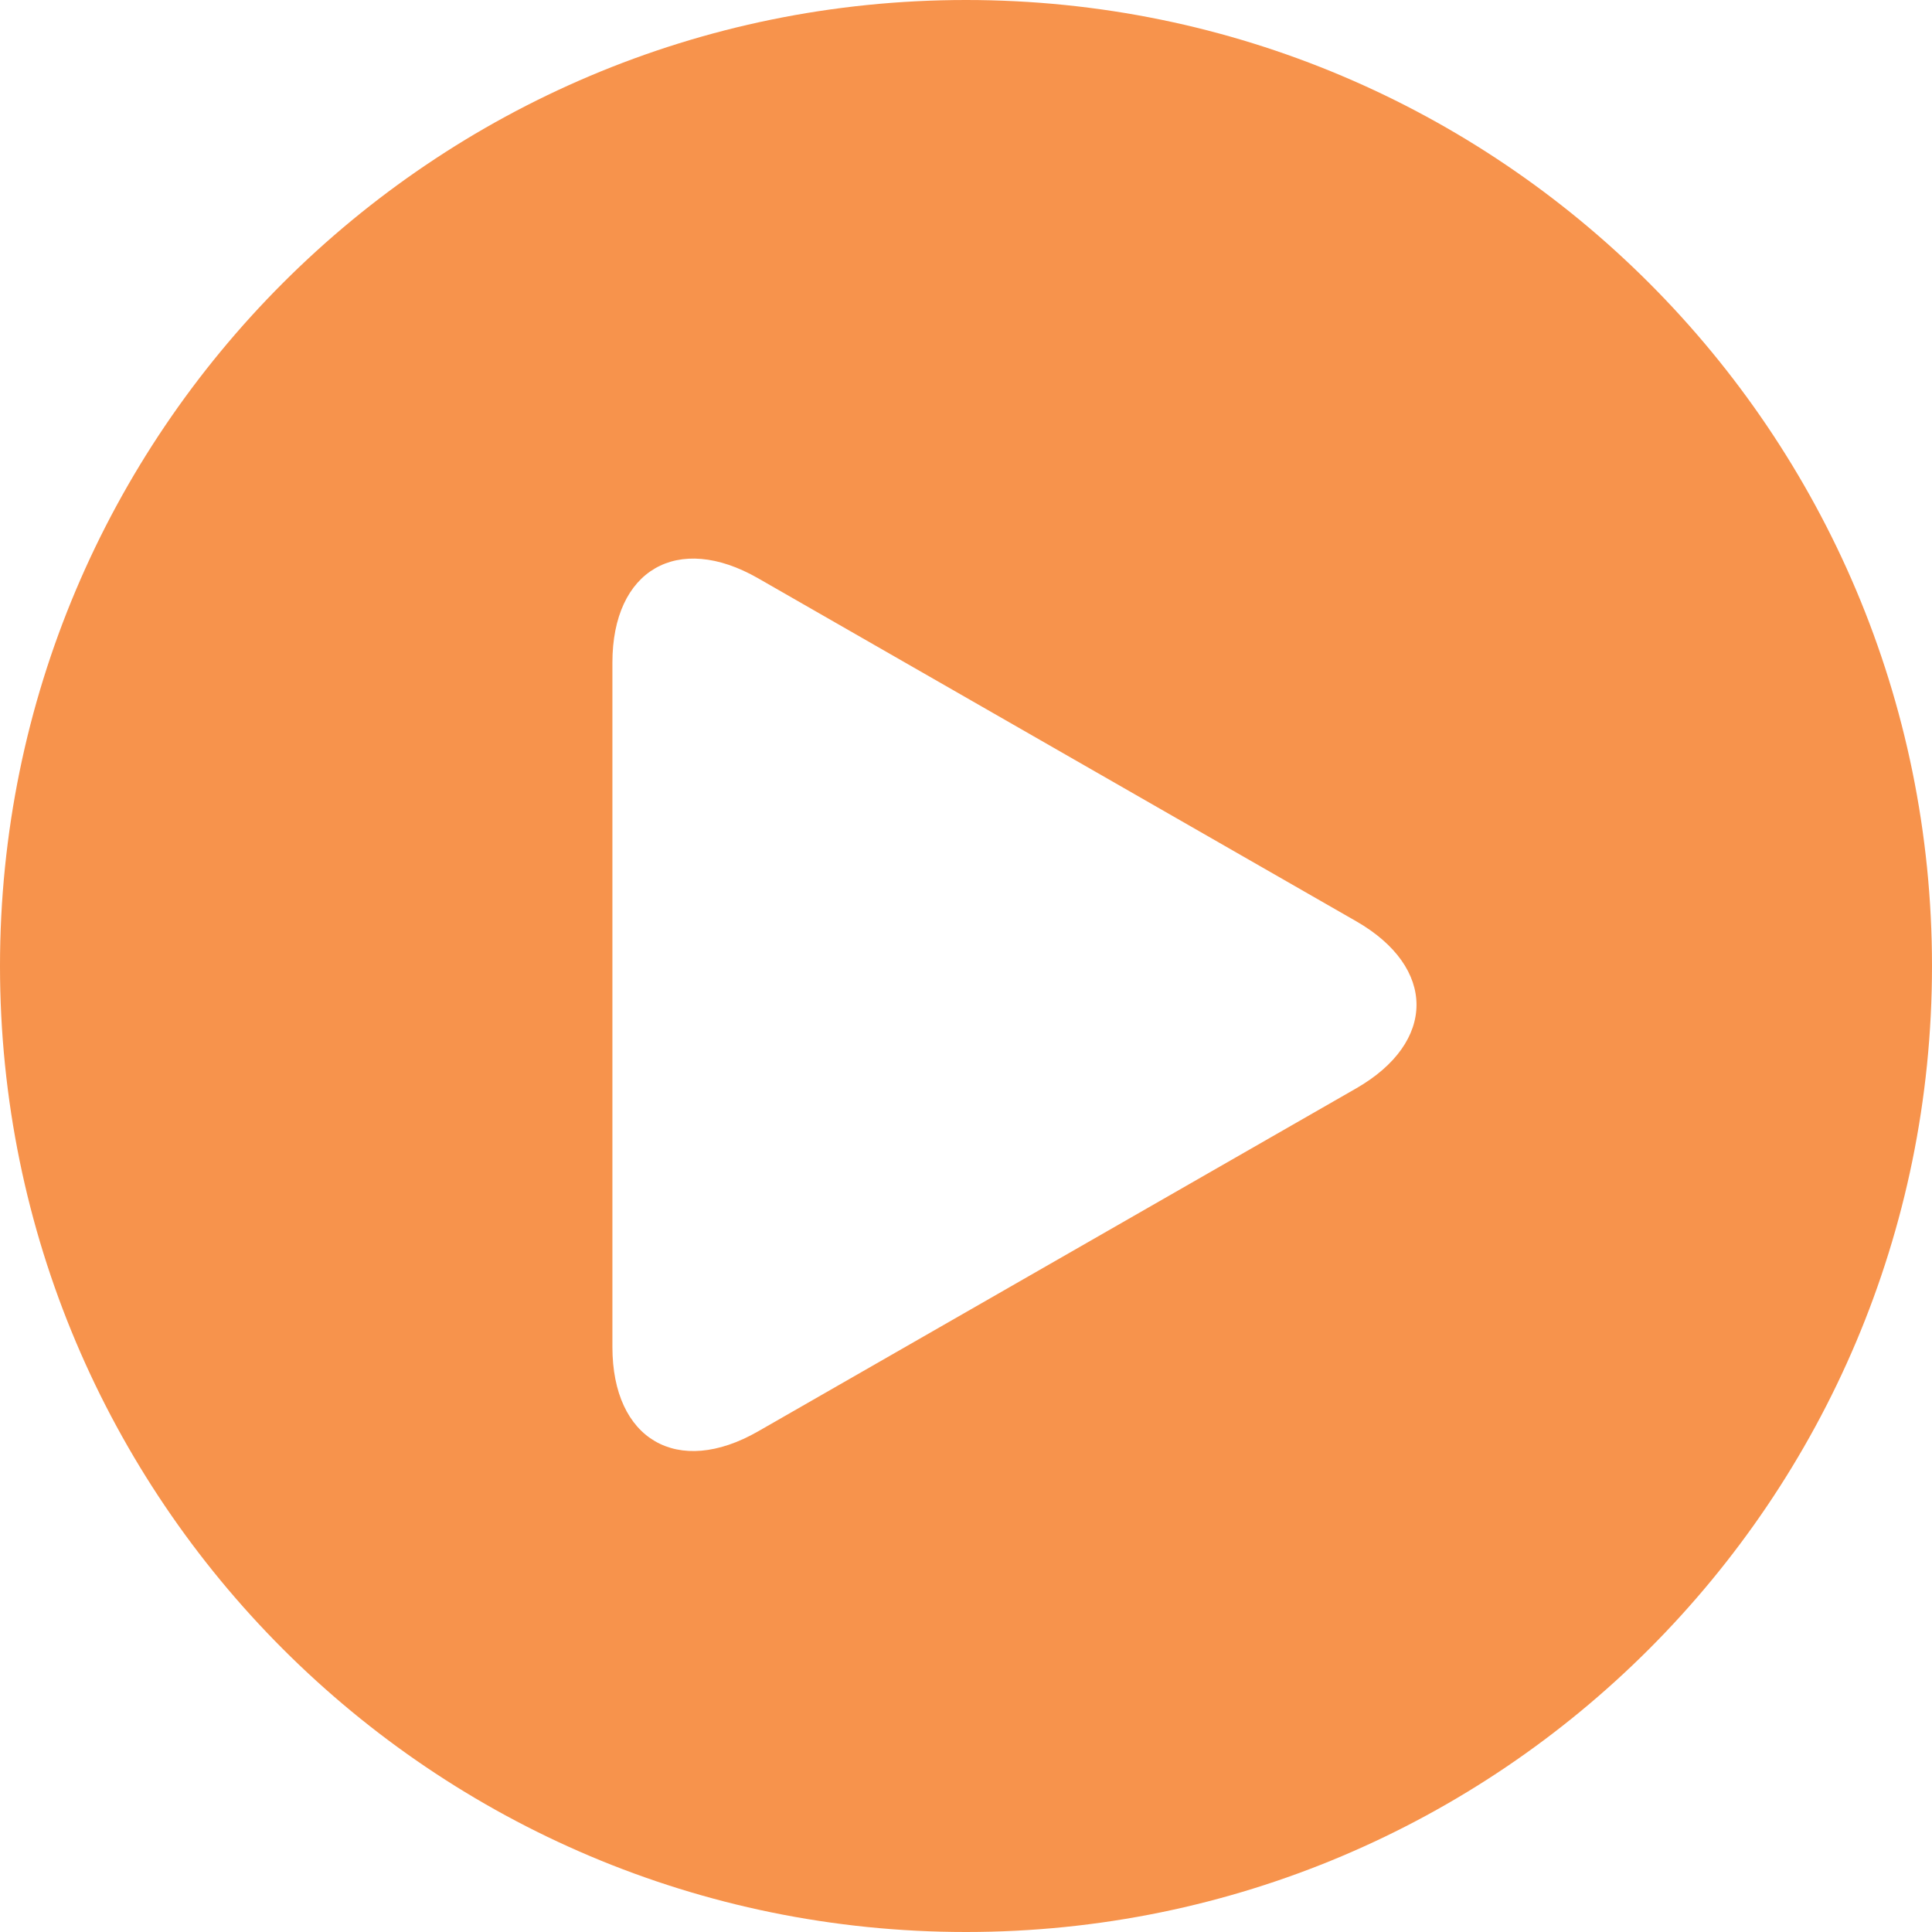
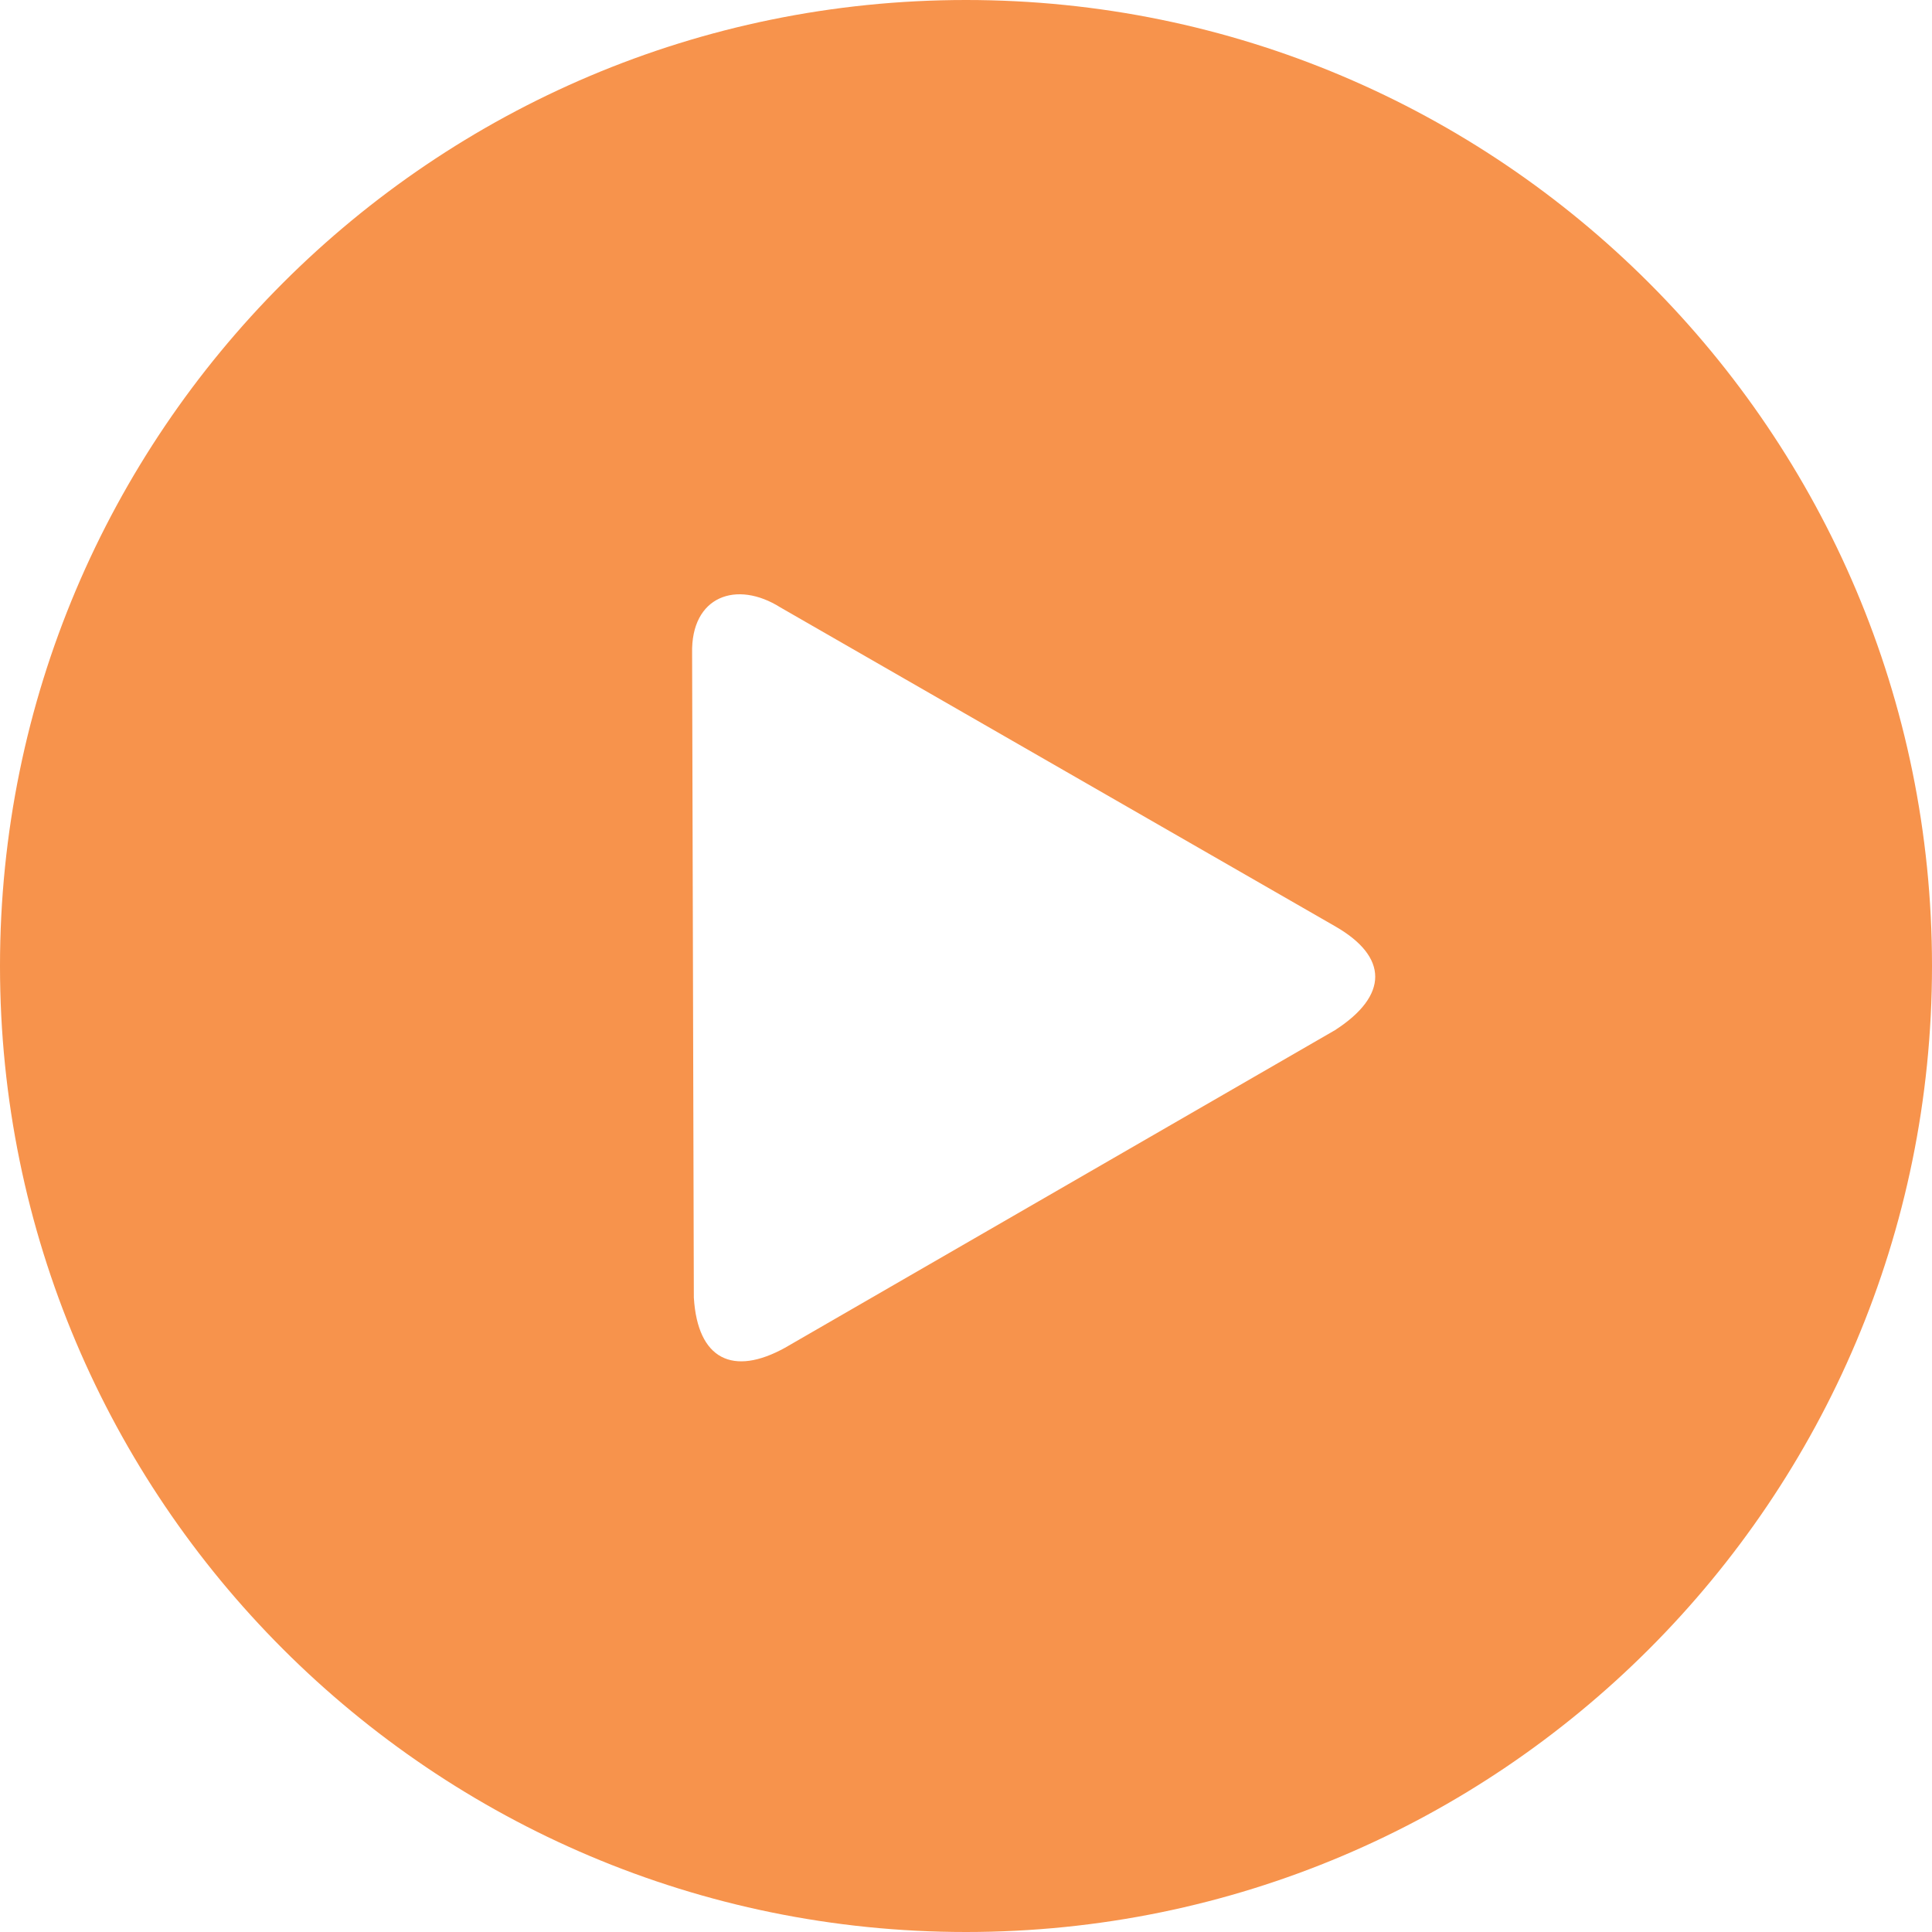
- <svg xmlns="http://www.w3.org/2000/svg" fill="#F7934C" version="1.1" id="Capa_1" width="800px" height="800px" viewBox="0 0 408.221 408.221" xml:space="preserve">
+ <svg xmlns="http://www.w3.org/2000/svg" version="1.1" id="Layer_1" fill="#F7934C" x="0px" y="0px" viewBox="0 0 122.88 122.88" style="enable-background:new 0 0 122.88 122.88" xml:space="preserve">
+   <style type="text/css">.st0{fill-rule:evenodd;clip-rule:evenodd;}</style>
  <g>
-     <g>
-       <path d="M204.11,0C91.388,0,0,91.388,0,204.111c0,112.725,91.388,204.11,204.11,204.11c112.729,0,204.11-91.385,204.11-204.11    C408.221,91.388,316.839,0,204.11,0z M286.547,229.971l-126.368,72.471c-17.003,9.75-30.781,1.763-30.781-17.834V140.012    c0-19.602,13.777-27.575,30.781-17.827l126.368,72.466C303.551,204.403,303.551,220.217,286.547,229.971z" />
-     </g>
+     <path class="st0" d="M61.44,0c33.93,0,61.44,27.51,61.44,61.44s-27.51,61.44-61.44,61.44S0,95.37,0,61.44S27.51,0,61.44,0L61.44,0z M84.91,65.52c3.41-2.2,3.41-4.66,0-6.61L49.63,38.63c-2.78-1.75-5.69-0.72-5.61,2.92l0.11,40.98c0.24,3.94,2.49,5.02,5.8,3.19 L84.91,65.52L84.91,65.52z" />
  </g>
</svg>
